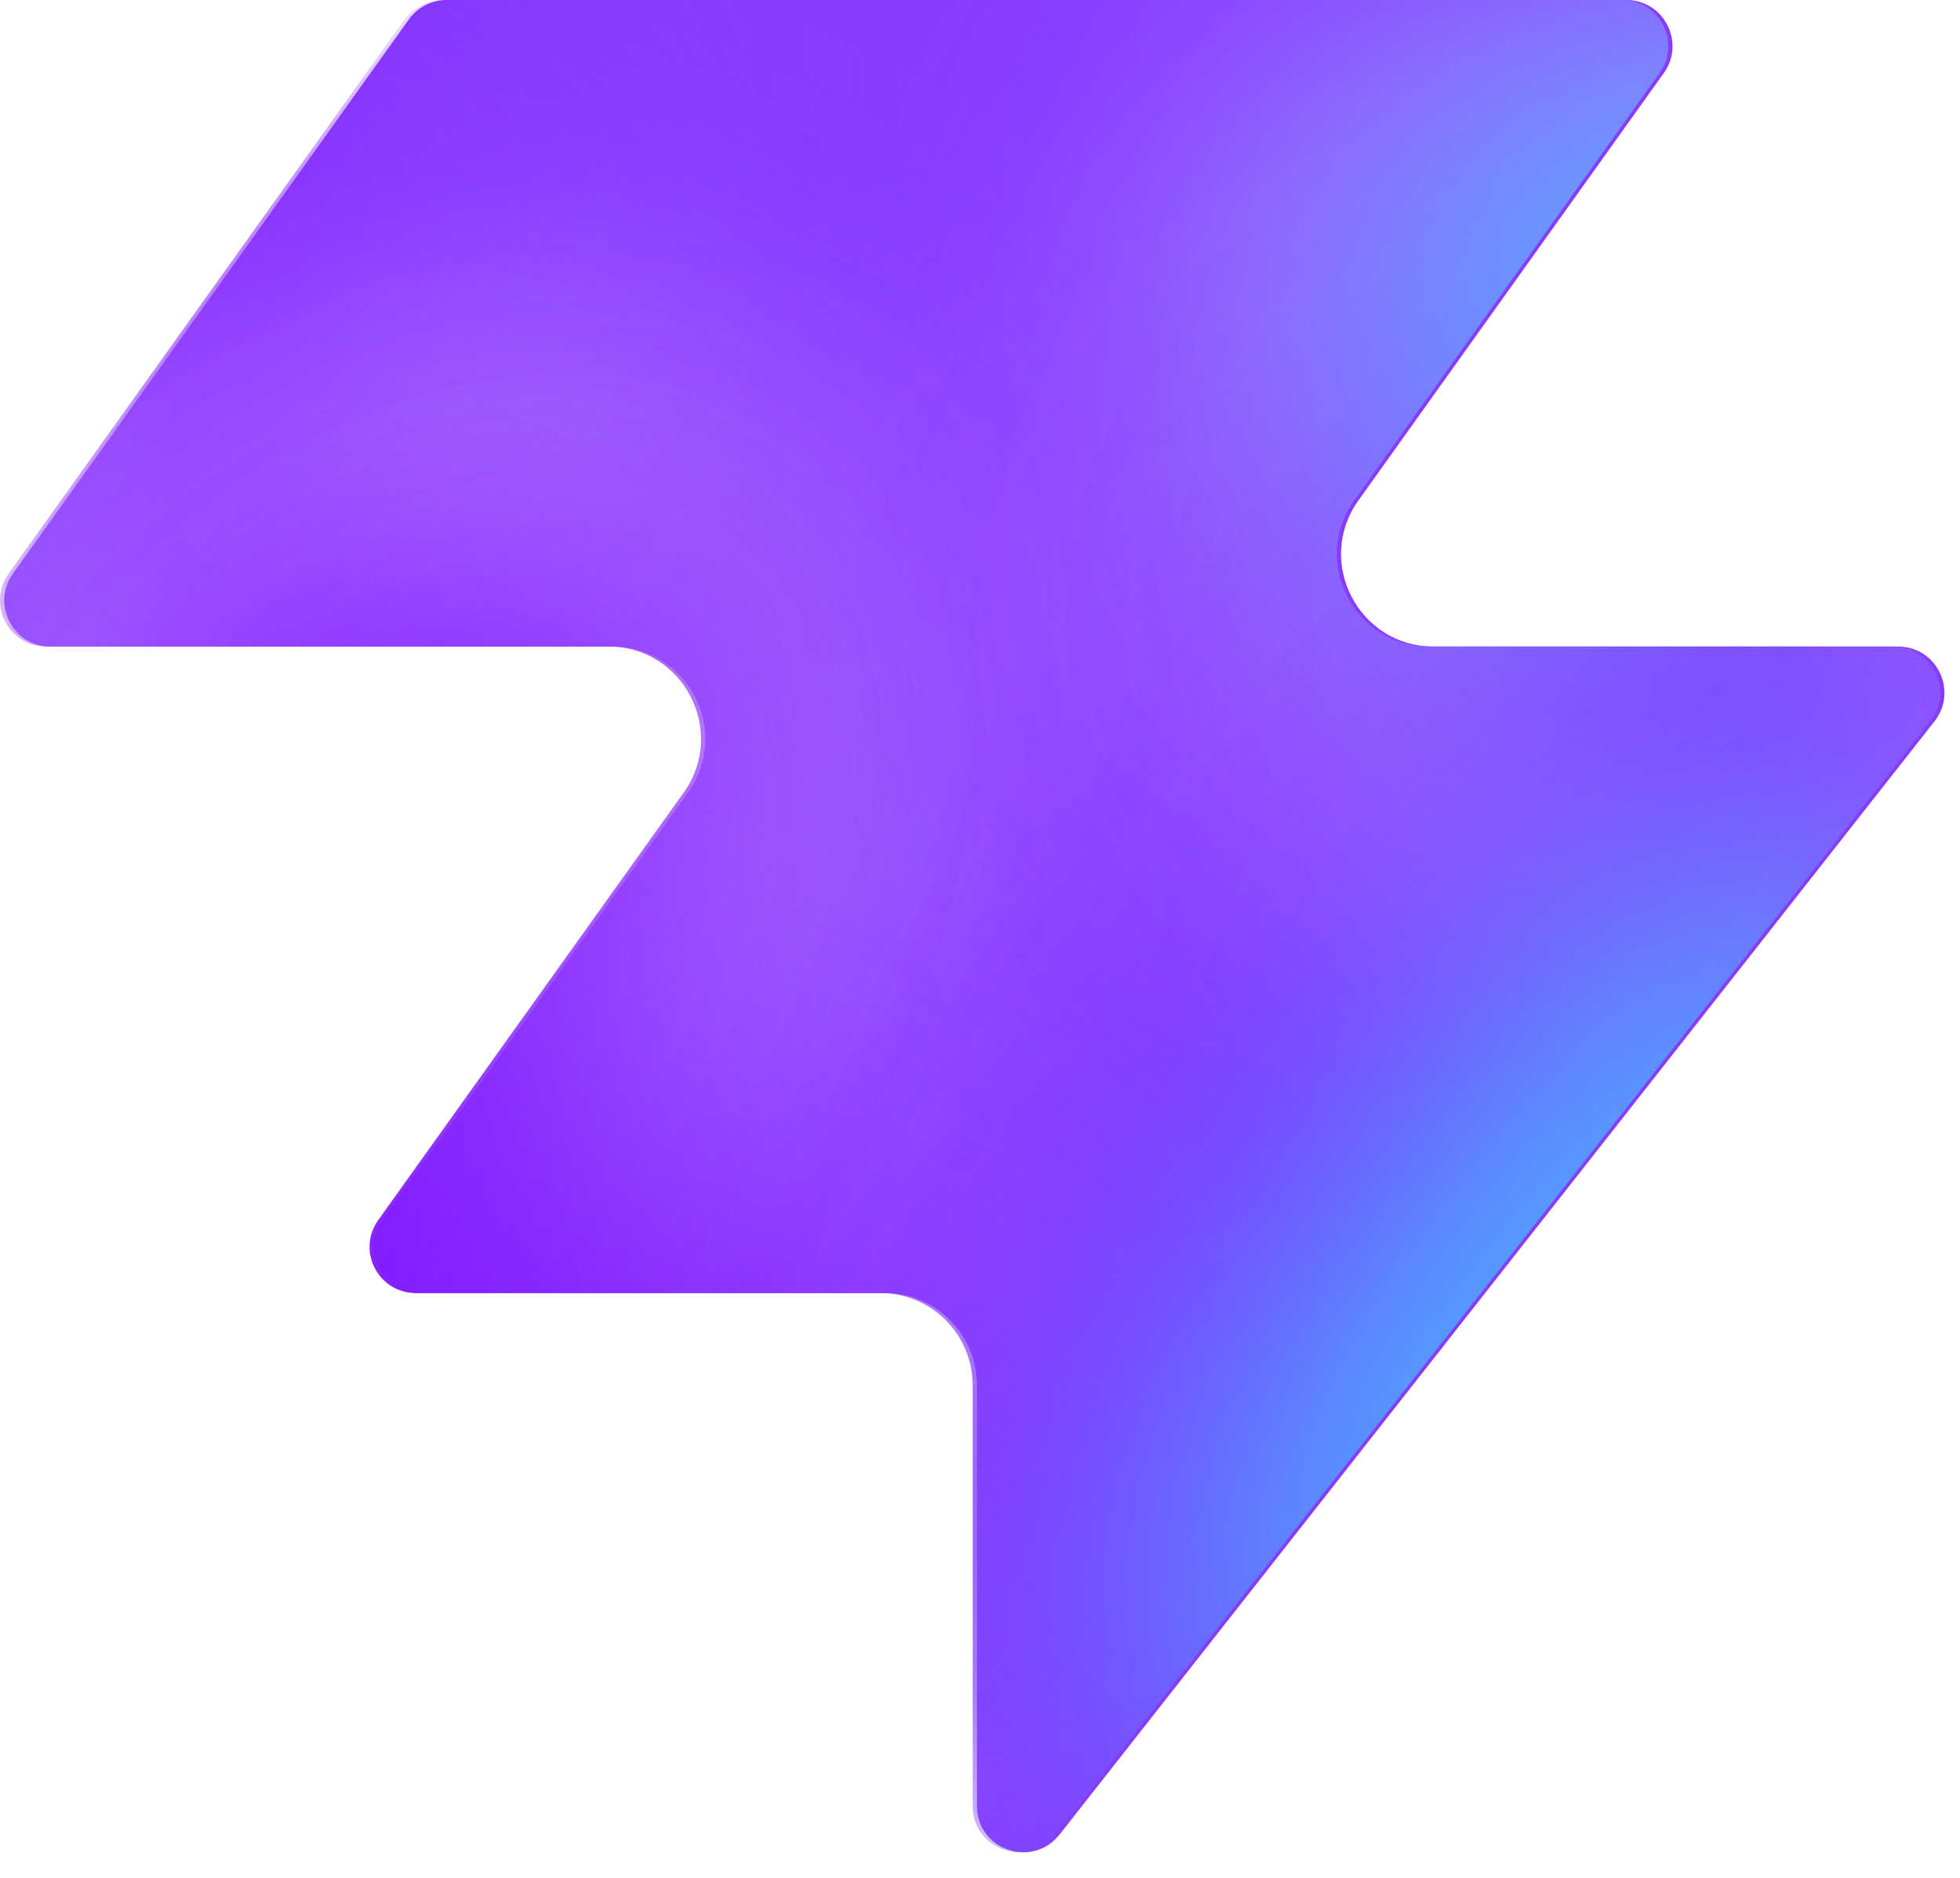
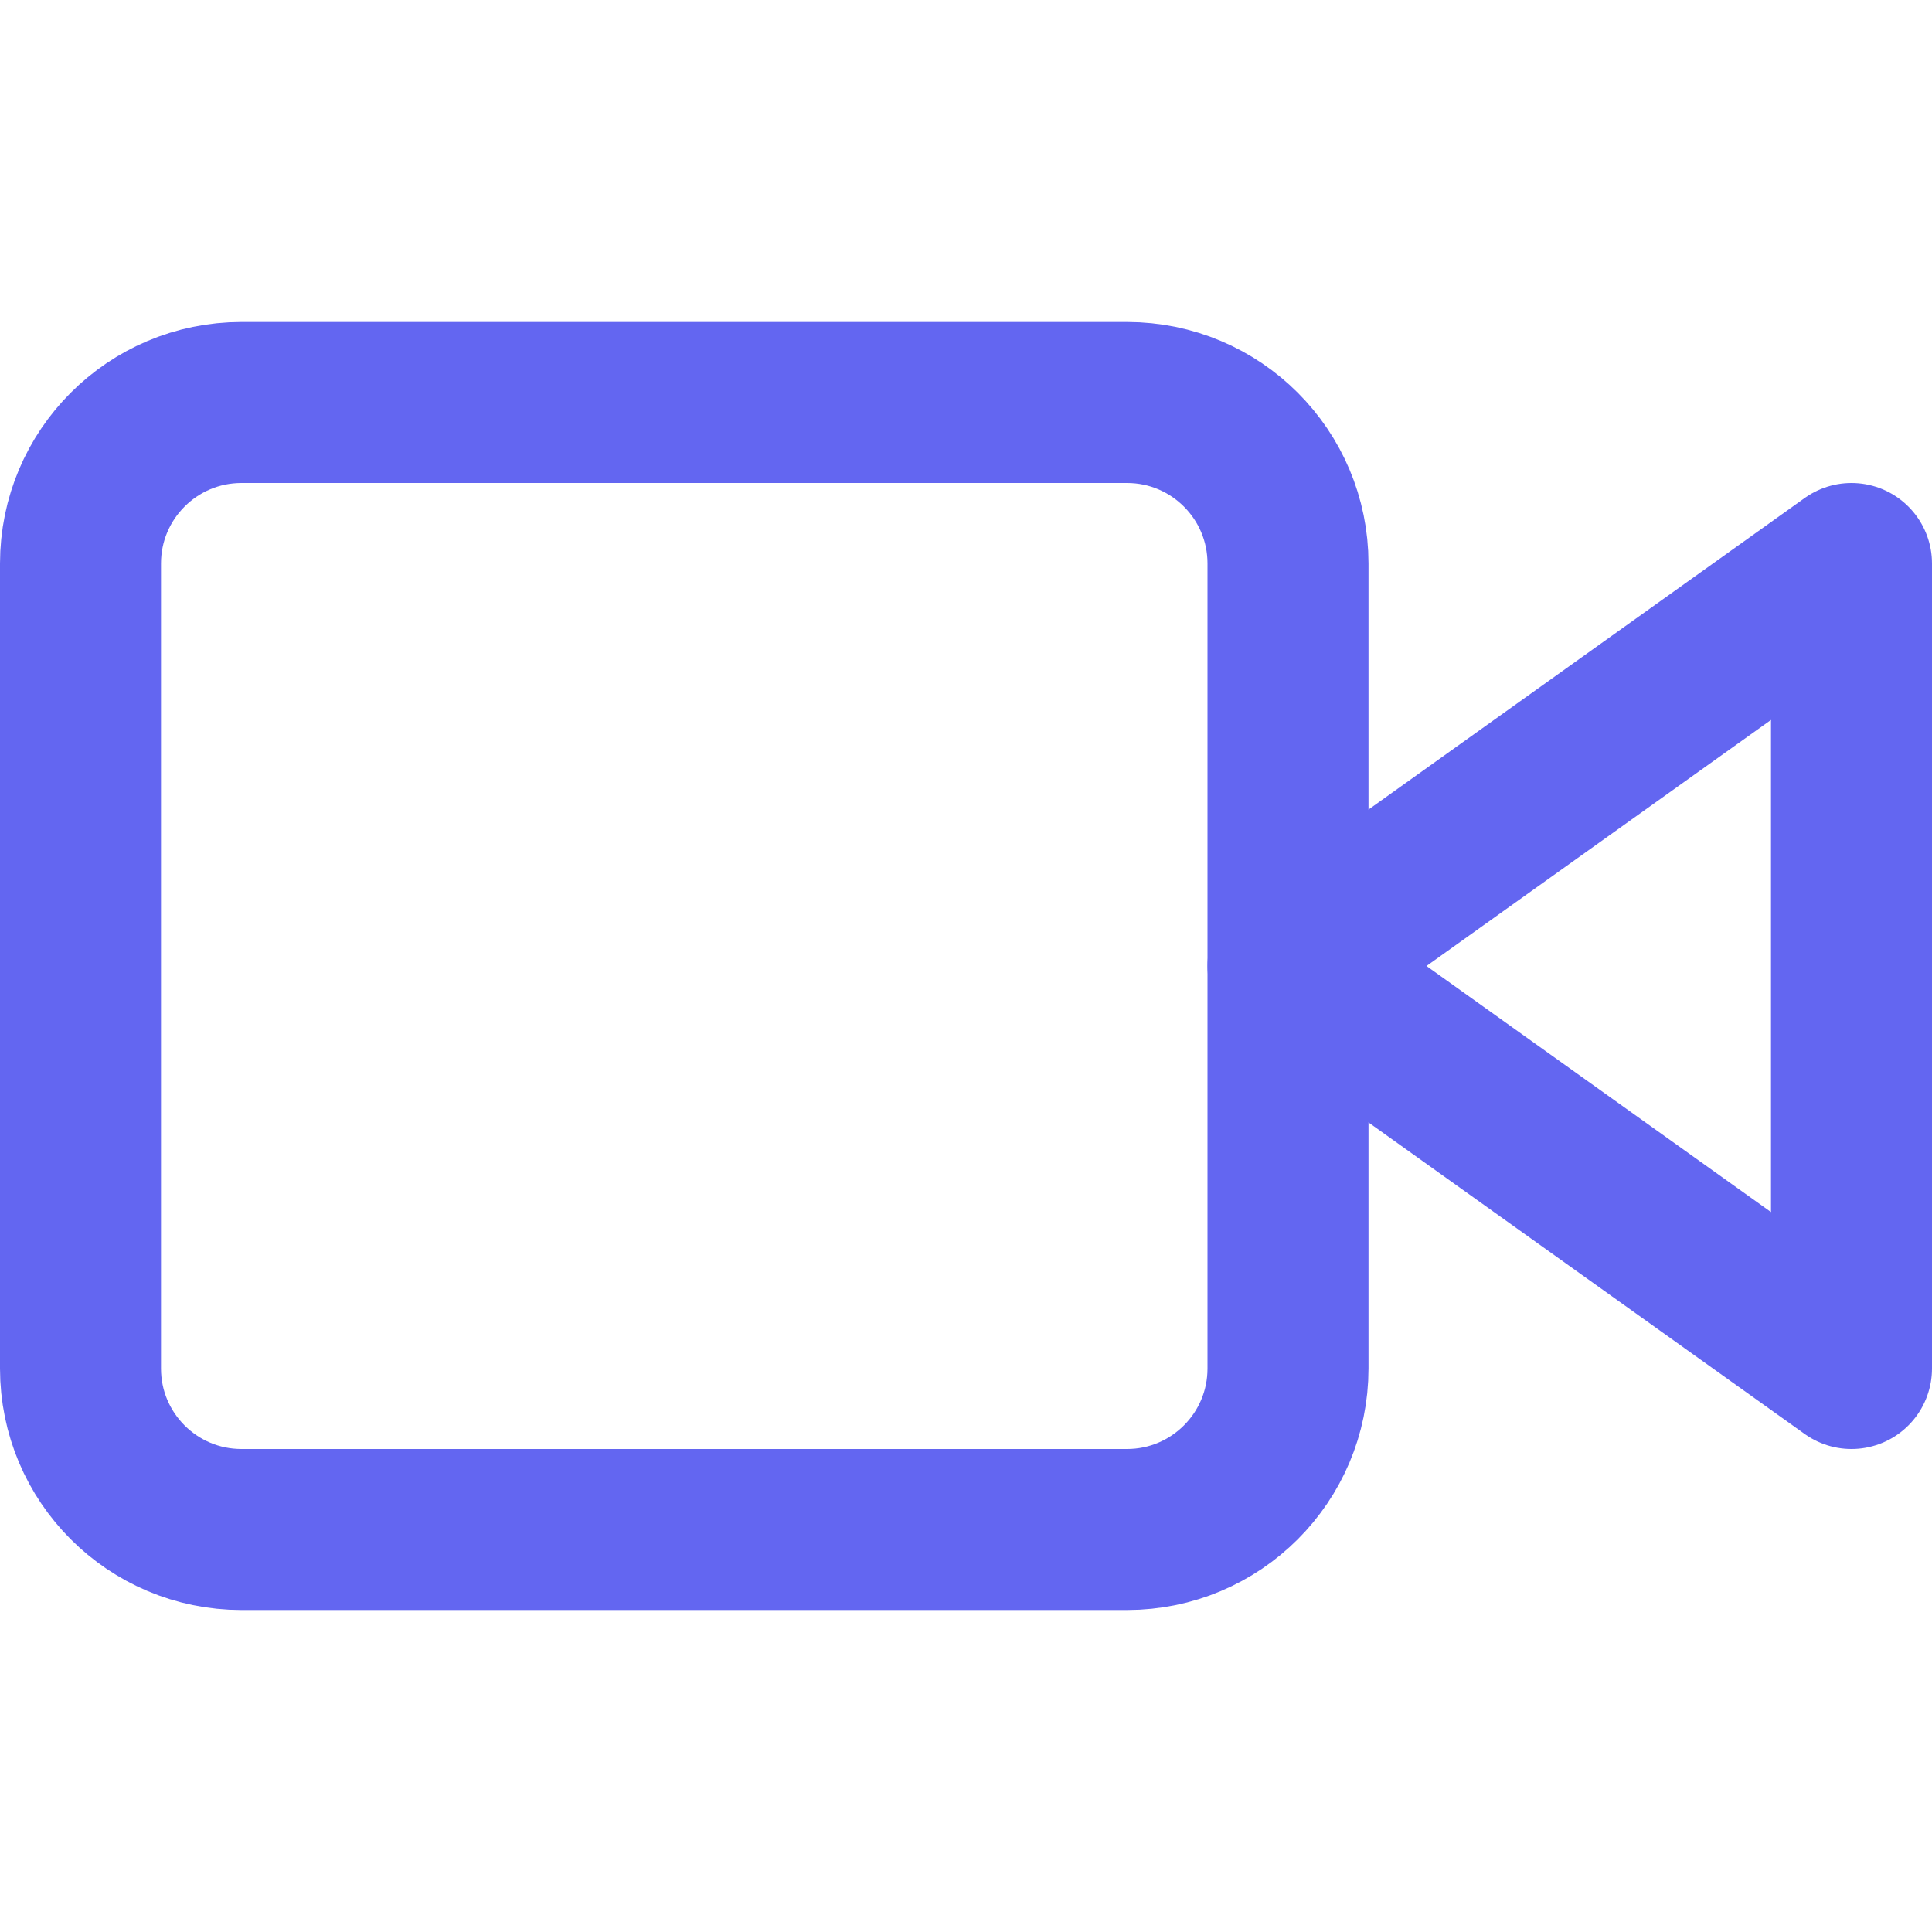
- <svg xmlns="http://www.w3.org/2000/svg" width="48" height="46" fill="none" viewBox="0 0 48 46">
-   <path fill="#863bff" d="M25.946 44.938c-.664.845-2.021.375-2.021-.698V33.937a2.26 2.26 0 0 0-2.262-2.262H10.287c-.92 0-1.456-1.04-.92-1.788l7.48-10.471c1.07-1.497 0-3.578-1.842-3.578H1.237c-.92 0-1.456-1.04-.92-1.788L10.013.474c.214-.297.556-.474.92-.474h28.894c.92 0 1.456 1.04.92 1.788l-7.48 10.471c-1.07 1.498 0 3.579 1.842 3.579h11.377c.943 0 1.473 1.088.89 1.83L25.947 44.94z" style="fill:#863bff;fill:color(display-p3 .525 .23 1);fill-opacity:1" />
-   <mask id="a" width="48" height="46" x="0" y="0" maskUnits="userSpaceOnUse" style="mask-type:alpha">
-     <path fill="#000" d="M25.842 44.938c-.664.844-2.021.375-2.021-.698V33.937a2.26 2.26 0 0 0-2.262-2.262H10.183c-.92 0-1.456-1.04-.92-1.788l7.48-10.471c1.07-1.498 0-3.579-1.842-3.579H1.133c-.92 0-1.456-1.04-.92-1.787L9.91.473c.214-.297.556-.474.92-.474h28.894c.92 0 1.456 1.04.92 1.788l-7.48 10.471c-1.07 1.498 0 3.578 1.842 3.578h11.377c.943 0 1.473 1.088.89 1.832L25.843 44.94z" style="fill:#000;fill-opacity:1" />
-   </mask>
-   <g mask="url(#a)">
-     <g filter="url(#b)">
-       <ellipse cx="5.508" cy="14.704" fill="#ede6ff" rx="5.508" ry="14.704" style="fill:#ede6ff;fill:color(display-p3 .927 .903 1);fill-opacity:1" transform="matrix(.00324 1 1 -.00324 -4.47 31.516)" />
-     </g>
-     <g filter="url(#c)">
-       <ellipse cx="10.399" cy="29.851" fill="#ede6ff" rx="10.399" ry="29.851" style="fill:#ede6ff;fill:color(display-p3 .927 .903 1);fill-opacity:1" transform="matrix(.00324 1 1 -.00324 -39.328 7.883)" />
-     </g>
-     <g filter="url(#d)">
-       <ellipse cx="5.508" cy="30.487" fill="#7e14ff" rx="5.508" ry="30.487" style="fill:#7e14ff;fill:color(display-p3 .492 .077 1);fill-opacity:1" transform="rotate(89.814 -25.913 -14.639)scale(1 -1)" />
-     </g>
-     <g filter="url(#e)">
-       <ellipse cx="5.508" cy="30.599" fill="#7e14ff" rx="5.508" ry="30.599" style="fill:#7e14ff;fill:color(display-p3 .492 .077 1);fill-opacity:1" transform="rotate(89.814 -32.644 -3.334)scale(1 -1)" />
-     </g>
-     <g filter="url(#f)">
-       <ellipse cx="5.508" cy="30.599" fill="#7e14ff" rx="5.508" ry="30.599" style="fill:#7e14ff;fill:color(display-p3 .492 .077 1);fill-opacity:1" transform="matrix(.00324 1 1 -.00324 -34.34 30.47)" />
-     </g>
-     <g filter="url(#g)">
-       <ellipse cx="14.072" cy="22.078" fill="#ede6ff" rx="14.072" ry="22.078" style="fill:#ede6ff;fill:color(display-p3 .927 .903 1);fill-opacity:1" transform="rotate(93.35 24.506 48.493)scale(-1 1)" />
-     </g>
-     <g filter="url(#h)">
-       <ellipse cx="3.47" cy="21.501" fill="#7e14ff" rx="3.47" ry="21.501" style="fill:#7e14ff;fill:color(display-p3 .492 .077 1);fill-opacity:1" transform="rotate(89.009 28.708 47.59)scale(-1 1)" />
-     </g>
-     <g filter="url(#i)">
-       <ellipse cx="3.47" cy="21.501" fill="#7e14ff" rx="3.47" ry="21.501" style="fill:#7e14ff;fill:color(display-p3 .492 .077 1);fill-opacity:1" transform="rotate(89.009 28.708 47.59)scale(-1 1)" />
-     </g>
-     <g filter="url(#j)">
-       <ellipse cx=".387" cy="8.972" fill="#7e14ff" rx="4.407" ry="29.108" style="fill:#7e14ff;fill:color(display-p3 .492 .077 1);fill-opacity:1" transform="rotate(39.51 .387 8.972)" />
-     </g>
-     <g filter="url(#k)">
-       <ellipse cx="47.523" cy="-6.092" fill="#7e14ff" rx="4.407" ry="29.108" style="fill:#7e14ff;fill:color(display-p3 .492 .077 1);fill-opacity:1" transform="rotate(37.892 47.523 -6.092)" />
-     </g>
-     <g filter="url(#l)">
-       <ellipse cx="41.412" cy="6.333" fill="#47bfff" rx="5.971" ry="9.665" style="fill:#47bfff;fill:color(display-p3 .28 .748 1);fill-opacity:1" transform="rotate(37.892 41.412 6.333)" />
-     </g>
-     <g filter="url(#m)">
-       <ellipse cx="-1.879" cy="38.332" fill="#7e14ff" rx="4.407" ry="29.108" style="fill:#7e14ff;fill:color(display-p3 .492 .077 1);fill-opacity:1" transform="rotate(37.892 -1.88 38.332)" />
-     </g>
-     <g filter="url(#n)">
-       <ellipse cx="-1.879" cy="38.332" fill="#7e14ff" rx="4.407" ry="29.108" style="fill:#7e14ff;fill:color(display-p3 .492 .077 1);fill-opacity:1" transform="rotate(37.892 -1.88 38.332)" />
-     </g>
-     <g filter="url(#o)">
-       <ellipse cx="35.651" cy="29.907" fill="#7e14ff" rx="4.407" ry="29.108" style="fill:#7e14ff;fill:color(display-p3 .492 .077 1);fill-opacity:1" transform="rotate(37.892 35.651 29.907)" />
-     </g>
-     <g filter="url(#p)">
-       <ellipse cx="38.418" cy="32.4" fill="#47bfff" rx="5.971" ry="15.297" style="fill:#47bfff;fill:color(display-p3 .28 .748 1);fill-opacity:1" transform="rotate(37.892 38.418 32.4)" />
-     </g>
-   </g>
-   <defs>
-     <filter id="b" width="60.045" height="41.654" x="-19.77" y="16.149" color-interpolation-filters="sRGB" filterUnits="userSpaceOnUse">
-       <feFlood flood-opacity="0" result="BackgroundImageFix" />
-       <feBlend in="SourceGraphic" in2="BackgroundImageFix" result="shape" />
-       <feGaussianBlur result="effect1_foregroundBlur_2002_17158" stdDeviation="7.659" />
-     </filter>
-     <filter id="c" width="90.34" height="51.437" x="-54.613" y="-7.533" color-interpolation-filters="sRGB" filterUnits="userSpaceOnUse">
-       <feFlood flood-opacity="0" result="BackgroundImageFix" />
-       <feBlend in="SourceGraphic" in2="BackgroundImageFix" result="shape" />
-       <feGaussianBlur result="effect1_foregroundBlur_2002_17158" stdDeviation="7.659" />
-     </filter>
-     <filter id="d" width="79.355" height="29.4" x="-49.64" y="2.03" color-interpolation-filters="sRGB" filterUnits="userSpaceOnUse">
-       <feFlood flood-opacity="0" result="BackgroundImageFix" />
-       <feBlend in="SourceGraphic" in2="BackgroundImageFix" result="shape" />
-       <feGaussianBlur result="effect1_foregroundBlur_2002_17158" stdDeviation="4.596" />
-     </filter>
-     <filter id="e" width="79.579" height="29.4" x="-45.045" y="20.029" color-interpolation-filters="sRGB" filterUnits="userSpaceOnUse">
-       <feFlood flood-opacity="0" result="BackgroundImageFix" />
-       <feBlend in="SourceGraphic" in2="BackgroundImageFix" result="shape" />
-       <feGaussianBlur result="effect1_foregroundBlur_2002_17158" stdDeviation="4.596" />
-     </filter>
-     <filter id="f" width="79.579" height="29.4" x="-43.513" y="21.178" color-interpolation-filters="sRGB" filterUnits="userSpaceOnUse">
-       <feFlood flood-opacity="0" result="BackgroundImageFix" />
-       <feBlend in="SourceGraphic" in2="BackgroundImageFix" result="shape" />
-       <feGaussianBlur result="effect1_foregroundBlur_2002_17158" stdDeviation="4.596" />
-     </filter>
-     <filter id="g" width="74.749" height="58.852" x="15.756" y="-17.901" color-interpolation-filters="sRGB" filterUnits="userSpaceOnUse">
-       <feFlood flood-opacity="0" result="BackgroundImageFix" />
-       <feBlend in="SourceGraphic" in2="BackgroundImageFix" result="shape" />
-       <feGaussianBlur result="effect1_foregroundBlur_2002_17158" stdDeviation="7.659" />
-     </filter>
-     <filter id="h" width="61.377" height="25.362" x="23.548" y="2.284" color-interpolation-filters="sRGB" filterUnits="userSpaceOnUse">
-       <feFlood flood-opacity="0" result="BackgroundImageFix" />
-       <feBlend in="SourceGraphic" in2="BackgroundImageFix" result="shape" />
-       <feGaussianBlur result="effect1_foregroundBlur_2002_17158" stdDeviation="4.596" />
-     </filter>
-     <filter id="i" width="61.377" height="25.362" x="23.548" y="2.284" color-interpolation-filters="sRGB" filterUnits="userSpaceOnUse">
-       <feFlood flood-opacity="0" result="BackgroundImageFix" />
-       <feBlend in="SourceGraphic" in2="BackgroundImageFix" result="shape" />
-       <feGaussianBlur result="effect1_foregroundBlur_2002_17158" stdDeviation="4.596" />
-     </filter>
-     <filter id="j" width="56.045" height="63.649" x="-27.636" y="-22.853" color-interpolation-filters="sRGB" filterUnits="userSpaceOnUse">
-       <feFlood flood-opacity="0" result="BackgroundImageFix" />
-       <feBlend in="SourceGraphic" in2="BackgroundImageFix" result="shape" />
-       <feGaussianBlur result="effect1_foregroundBlur_2002_17158" stdDeviation="4.596" />
-     </filter>
-     <filter id="k" width="54.814" height="64.646" x="20.116" y="-38.415" color-interpolation-filters="sRGB" filterUnits="userSpaceOnUse">
-       <feFlood flood-opacity="0" result="BackgroundImageFix" />
-       <feBlend in="SourceGraphic" in2="BackgroundImageFix" result="shape" />
-       <feGaussianBlur result="effect1_foregroundBlur_2002_17158" stdDeviation="4.596" />
-     </filter>
-     <filter id="l" width="33.541" height="35.313" x="24.641" y="-11.323" color-interpolation-filters="sRGB" filterUnits="userSpaceOnUse">
-       <feFlood flood-opacity="0" result="BackgroundImageFix" />
-       <feBlend in="SourceGraphic" in2="BackgroundImageFix" result="shape" />
-       <feGaussianBlur result="effect1_foregroundBlur_2002_17158" stdDeviation="4.596" />
-     </filter>
-     <filter id="m" width="54.814" height="64.646" x="-29.286" y="6.009" color-interpolation-filters="sRGB" filterUnits="userSpaceOnUse">
-       <feFlood flood-opacity="0" result="BackgroundImageFix" />
-       <feBlend in="SourceGraphic" in2="BackgroundImageFix" result="shape" />
-       <feGaussianBlur result="effect1_foregroundBlur_2002_17158" stdDeviation="4.596" />
-     </filter>
-     <filter id="n" width="54.814" height="64.646" x="-29.286" y="6.009" color-interpolation-filters="sRGB" filterUnits="userSpaceOnUse">
-       <feFlood flood-opacity="0" result="BackgroundImageFix" />
-       <feBlend in="SourceGraphic" in2="BackgroundImageFix" result="shape" />
-       <feGaussianBlur result="effect1_foregroundBlur_2002_17158" stdDeviation="4.596" />
-     </filter>
-     <filter id="o" width="54.814" height="64.646" x="8.244" y="-2.416" color-interpolation-filters="sRGB" filterUnits="userSpaceOnUse">
-       <feFlood flood-opacity="0" result="BackgroundImageFix" />
-       <feBlend in="SourceGraphic" in2="BackgroundImageFix" result="shape" />
-       <feGaussianBlur result="effect1_foregroundBlur_2002_17158" stdDeviation="4.596" />
-     </filter>
-     <filter id="p" width="39.409" height="43.623" x="18.713" y="10.588" color-interpolation-filters="sRGB" filterUnits="userSpaceOnUse">
-       <feFlood flood-opacity="0" result="BackgroundImageFix" />
-       <feBlend in="SourceGraphic" in2="BackgroundImageFix" result="shape" />
-       <feGaussianBlur result="effect1_foregroundBlur_2002_17158" stdDeviation="4.596" />
-     </filter>
-   </defs>
+ <svg xmlns="http://www.w3.org/2000/svg" viewBox="0 0 24 24" fill="none" stroke="#6366f1" stroke-width="2" stroke-linecap="round" stroke-linejoin="round">
+   <polygon points="23 7 16 12 23 17 23 7" />
+   <rect x="1" y="5" width="15" height="14" rx="2" ry="2" />
</svg>
